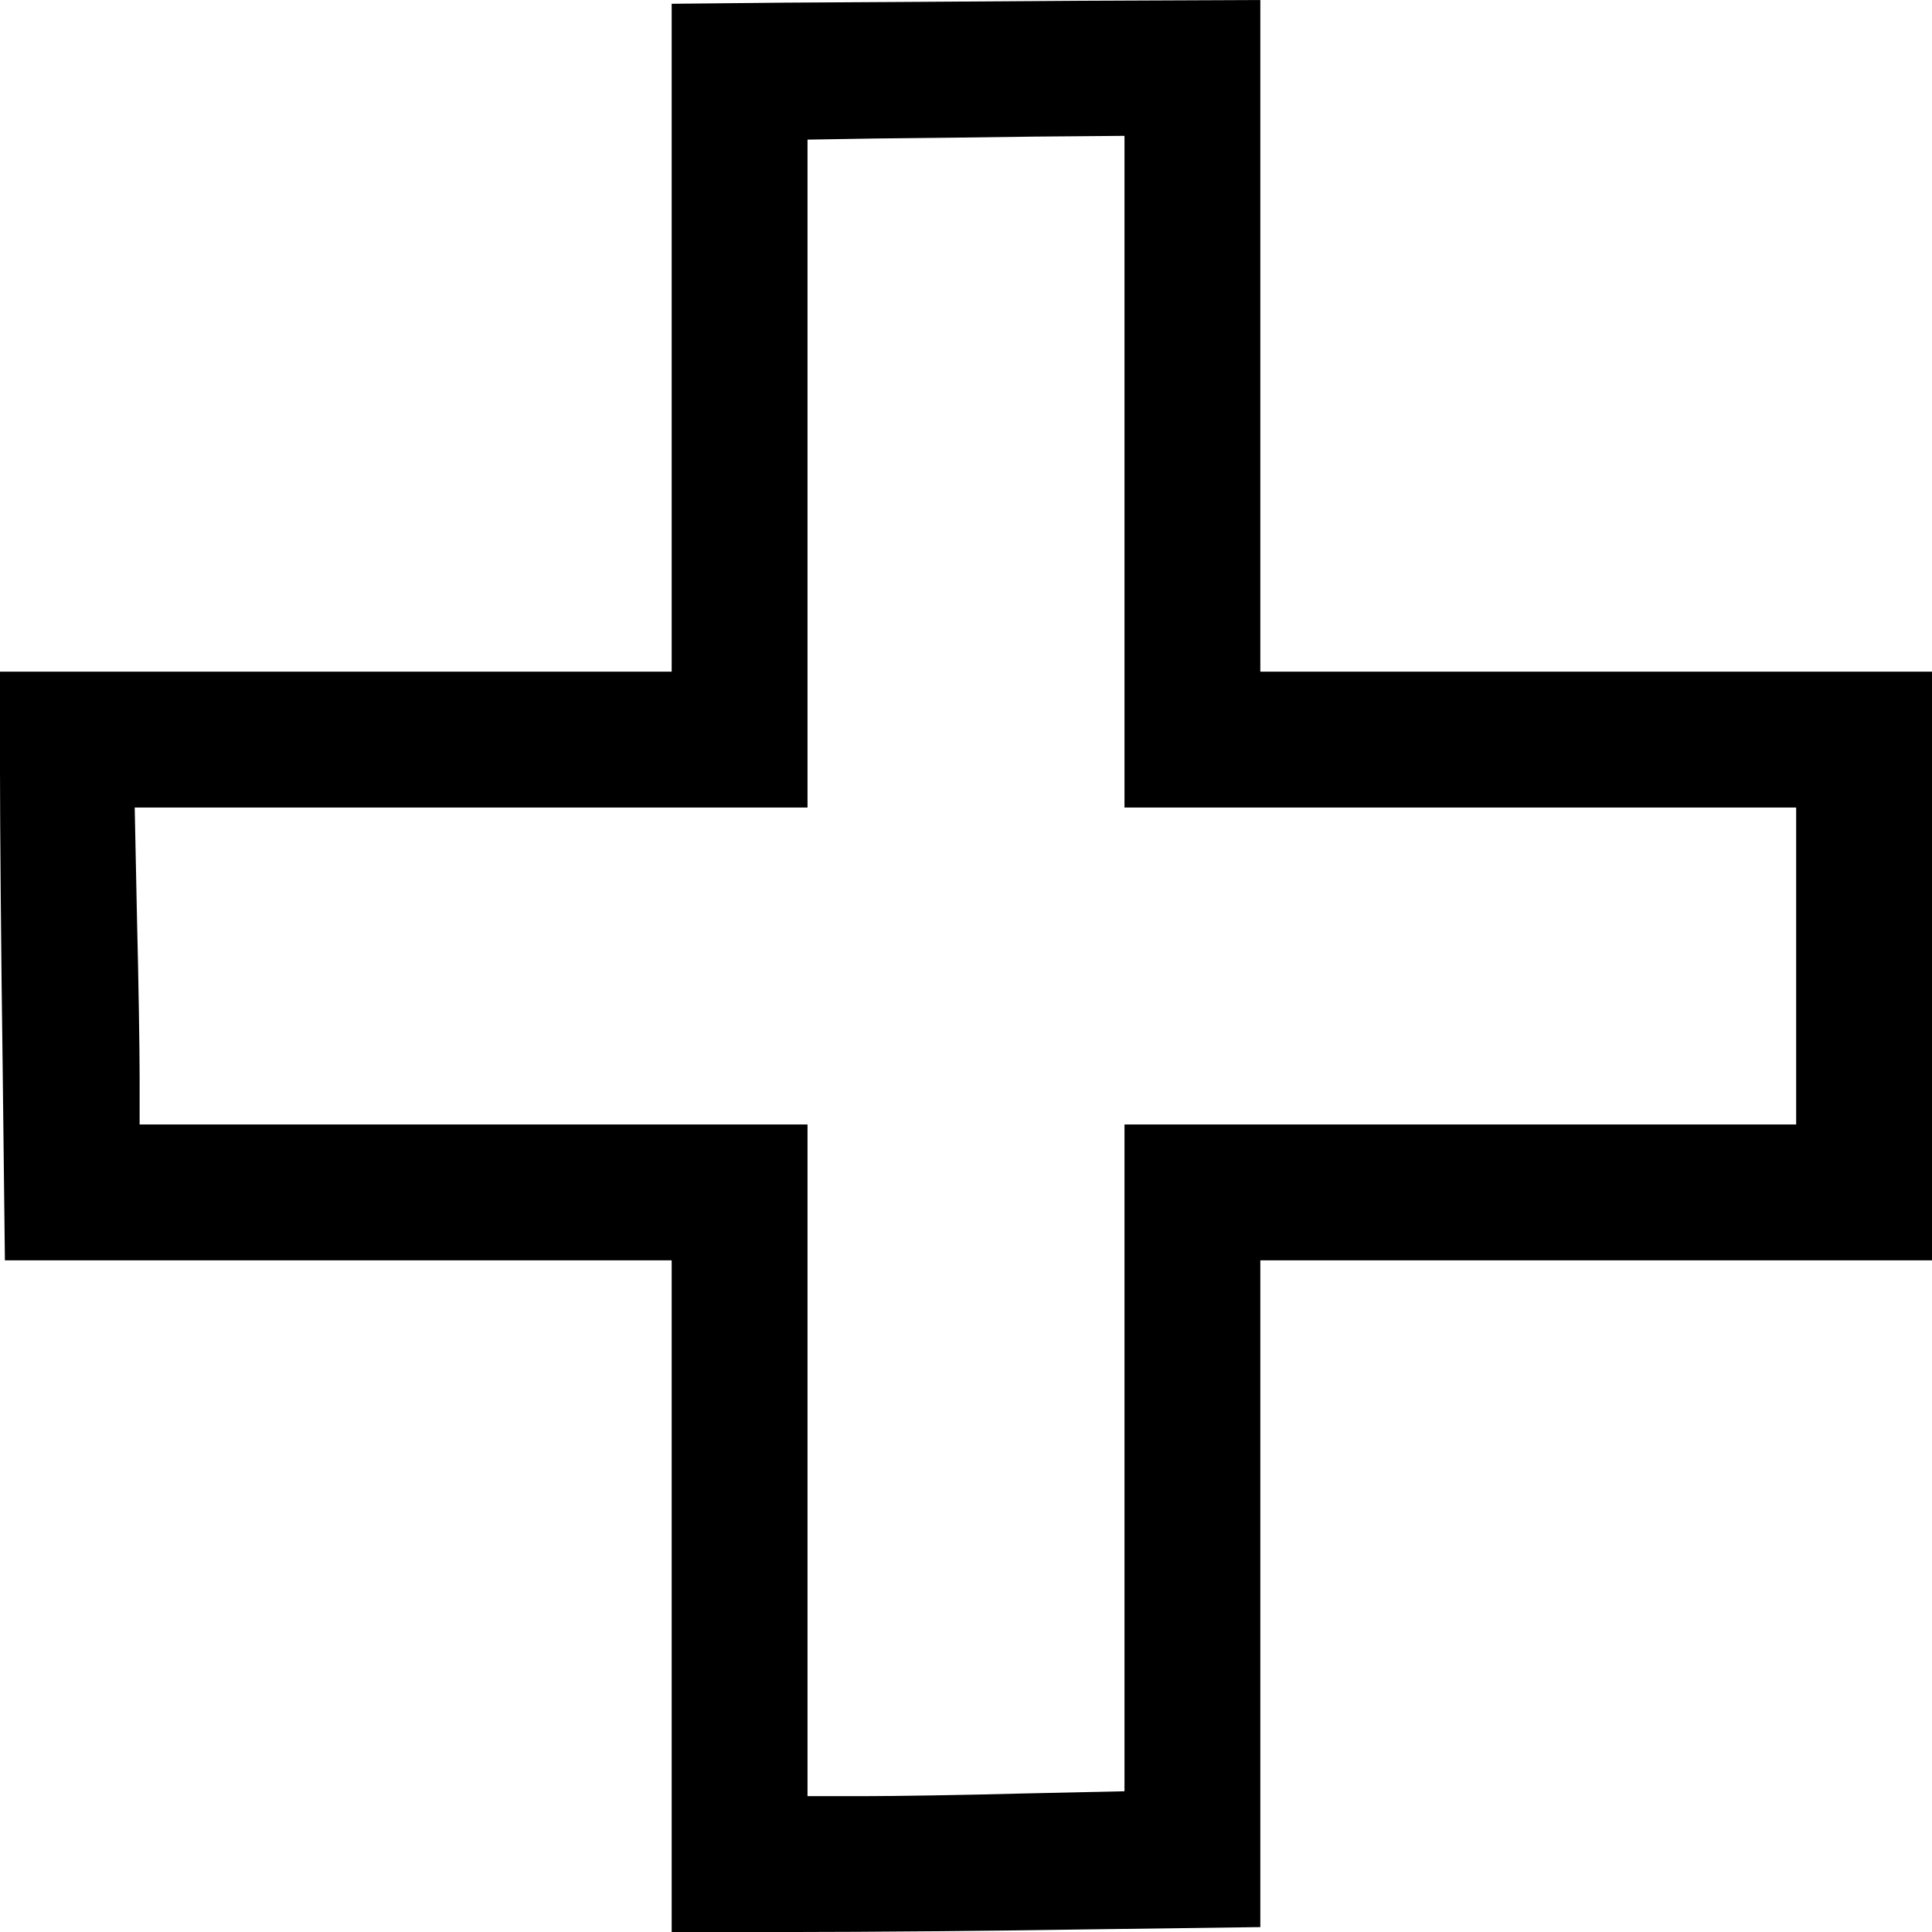
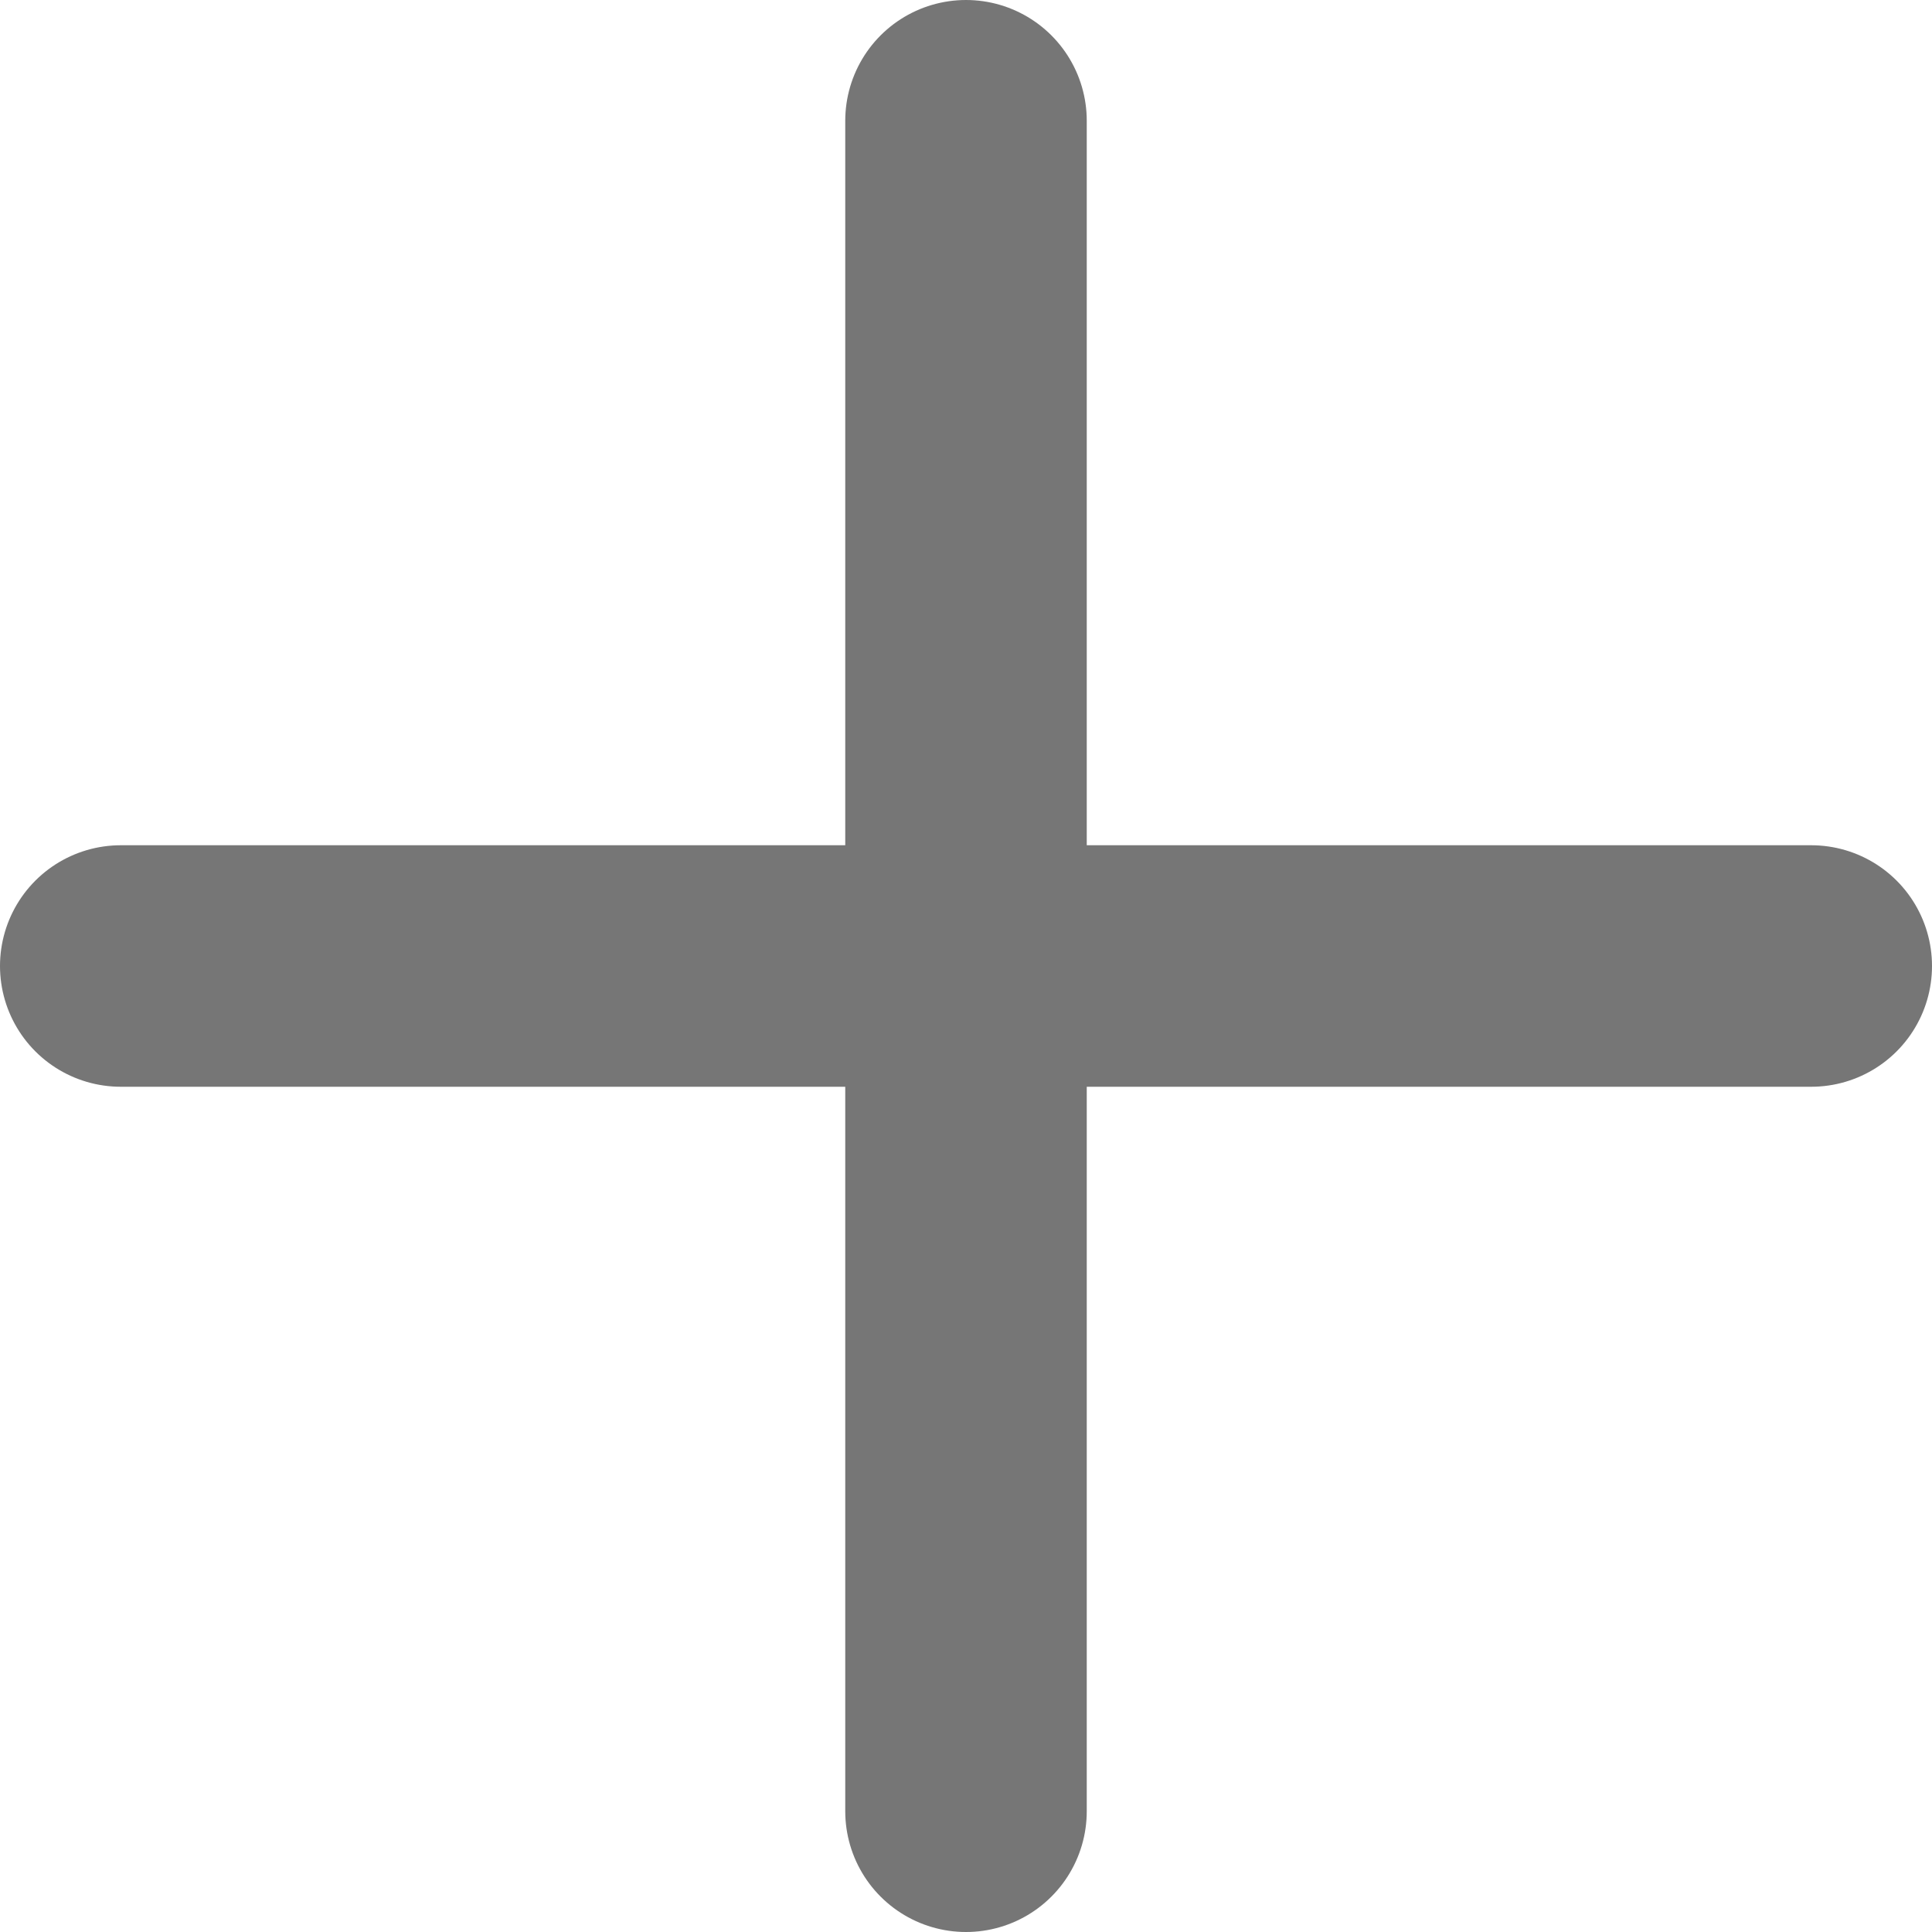
- <svg xmlns="http://www.w3.org/2000/svg" version="1.0" width="512pt" height="512pt" viewBox="0 0 512 512" preserveAspectRatio="xMidYMid meet">
-   <g transform="translate(0,512) scale(0.1,-0.1)" fill="#000000" stroke="none">
-     <path d="M2083 5113 l-303 -3 0 -885 0 -885 -890 0 -890 0 0 -262 c0 -145 3 -496 7 -780 l6 -518 884 0 883 0 0 -890 0 -890 328 0 c181 0 532 3 780 7 l452 6 0 884 0 883 890 0 890 0 0 780 0 780 -890 0 -890 0 0 890 0 890 -477 -2 c-263 -2 -614 -4 -780 -5z m897 -1243 l0 -890 890 0 890 0 0 -420 0 -420 -890 0 -890 0 0 -883 0 -884 -272 -6 c-149 -4 -338 -7 -420 -7 l-148 0 0 890 0 890 -885 0 -885 0 0 128 c0 70 -3 259 -7 420 l-6 292 891 0 892 0 0 885 0 885 183 3 c100 1 289 3 420 5 l237 2 0 -890z" />
-   </g>
+ <svg xmlns="http://www.w3.org/2000/svg" width="12" height="12" viewBox="0 0 16 16" fill="none">
+   <path d="M8 1V15" stroke="#767676" stroke-width="2" stroke-linecap="round" stroke-linejoin="round" />
+   <path d="M1 8H15" stroke="#767676" stroke-width="2" stroke-linecap="round" stroke-linejoin="round" />
</svg>
